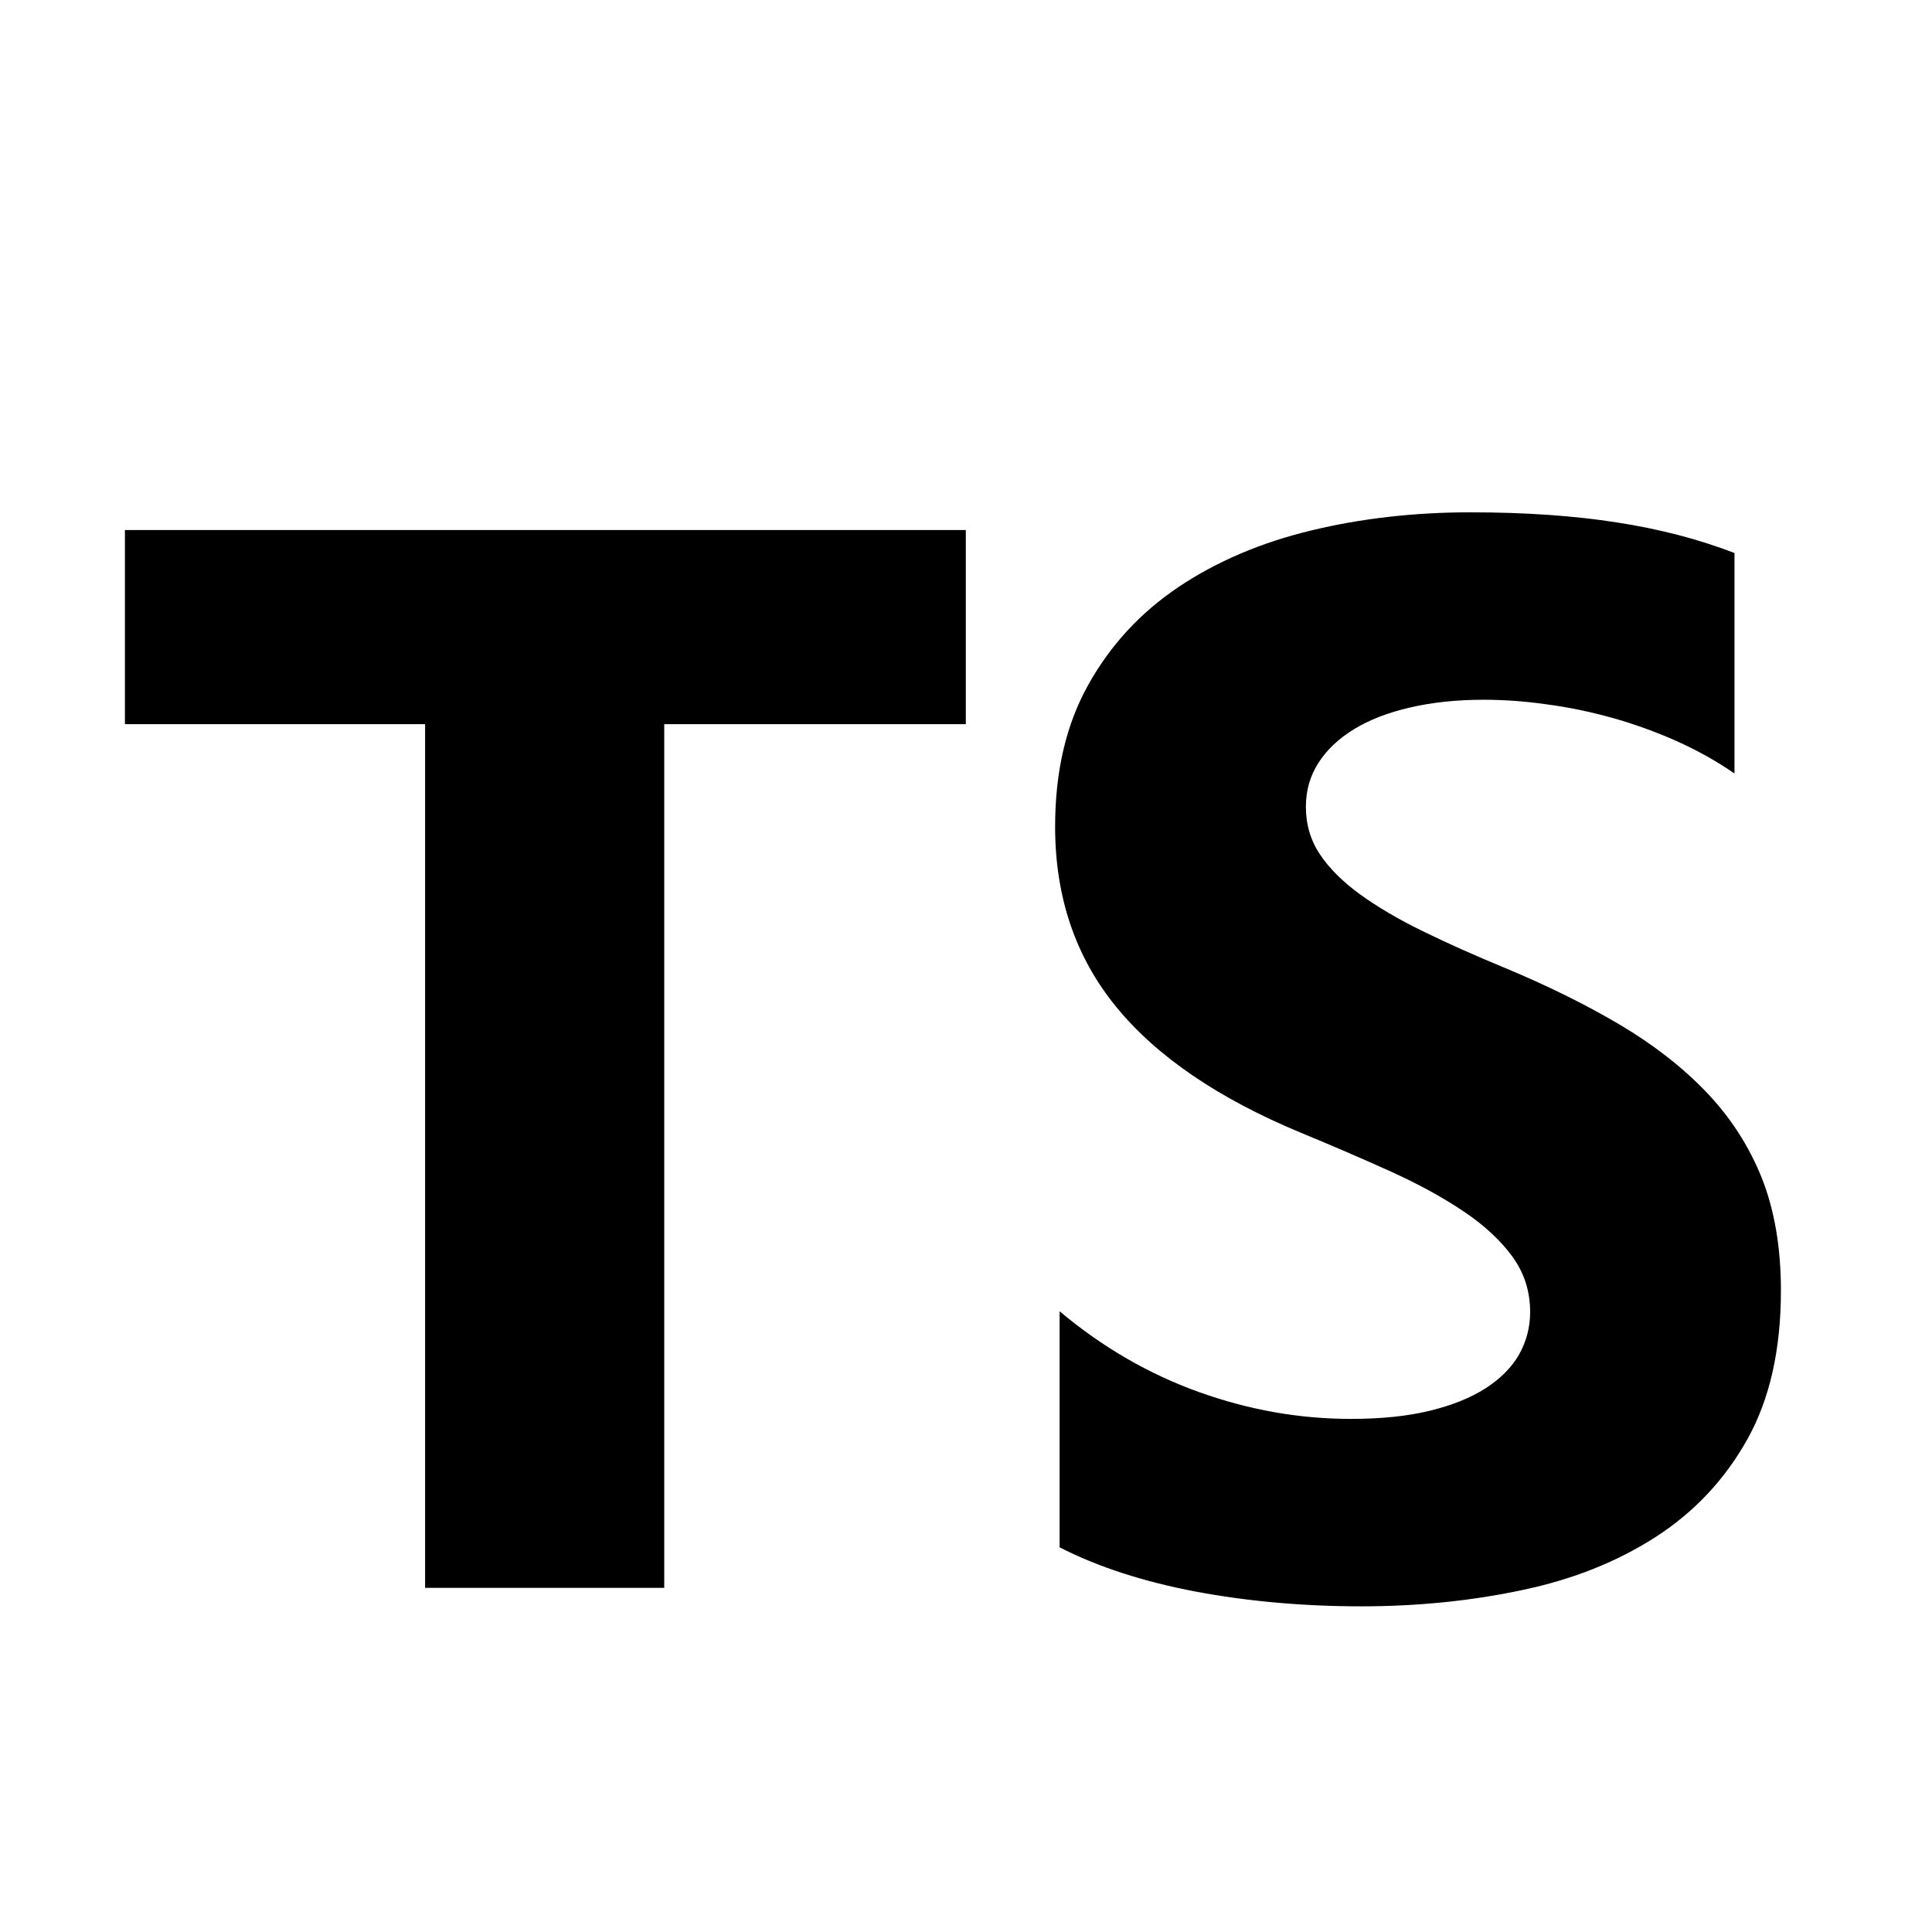
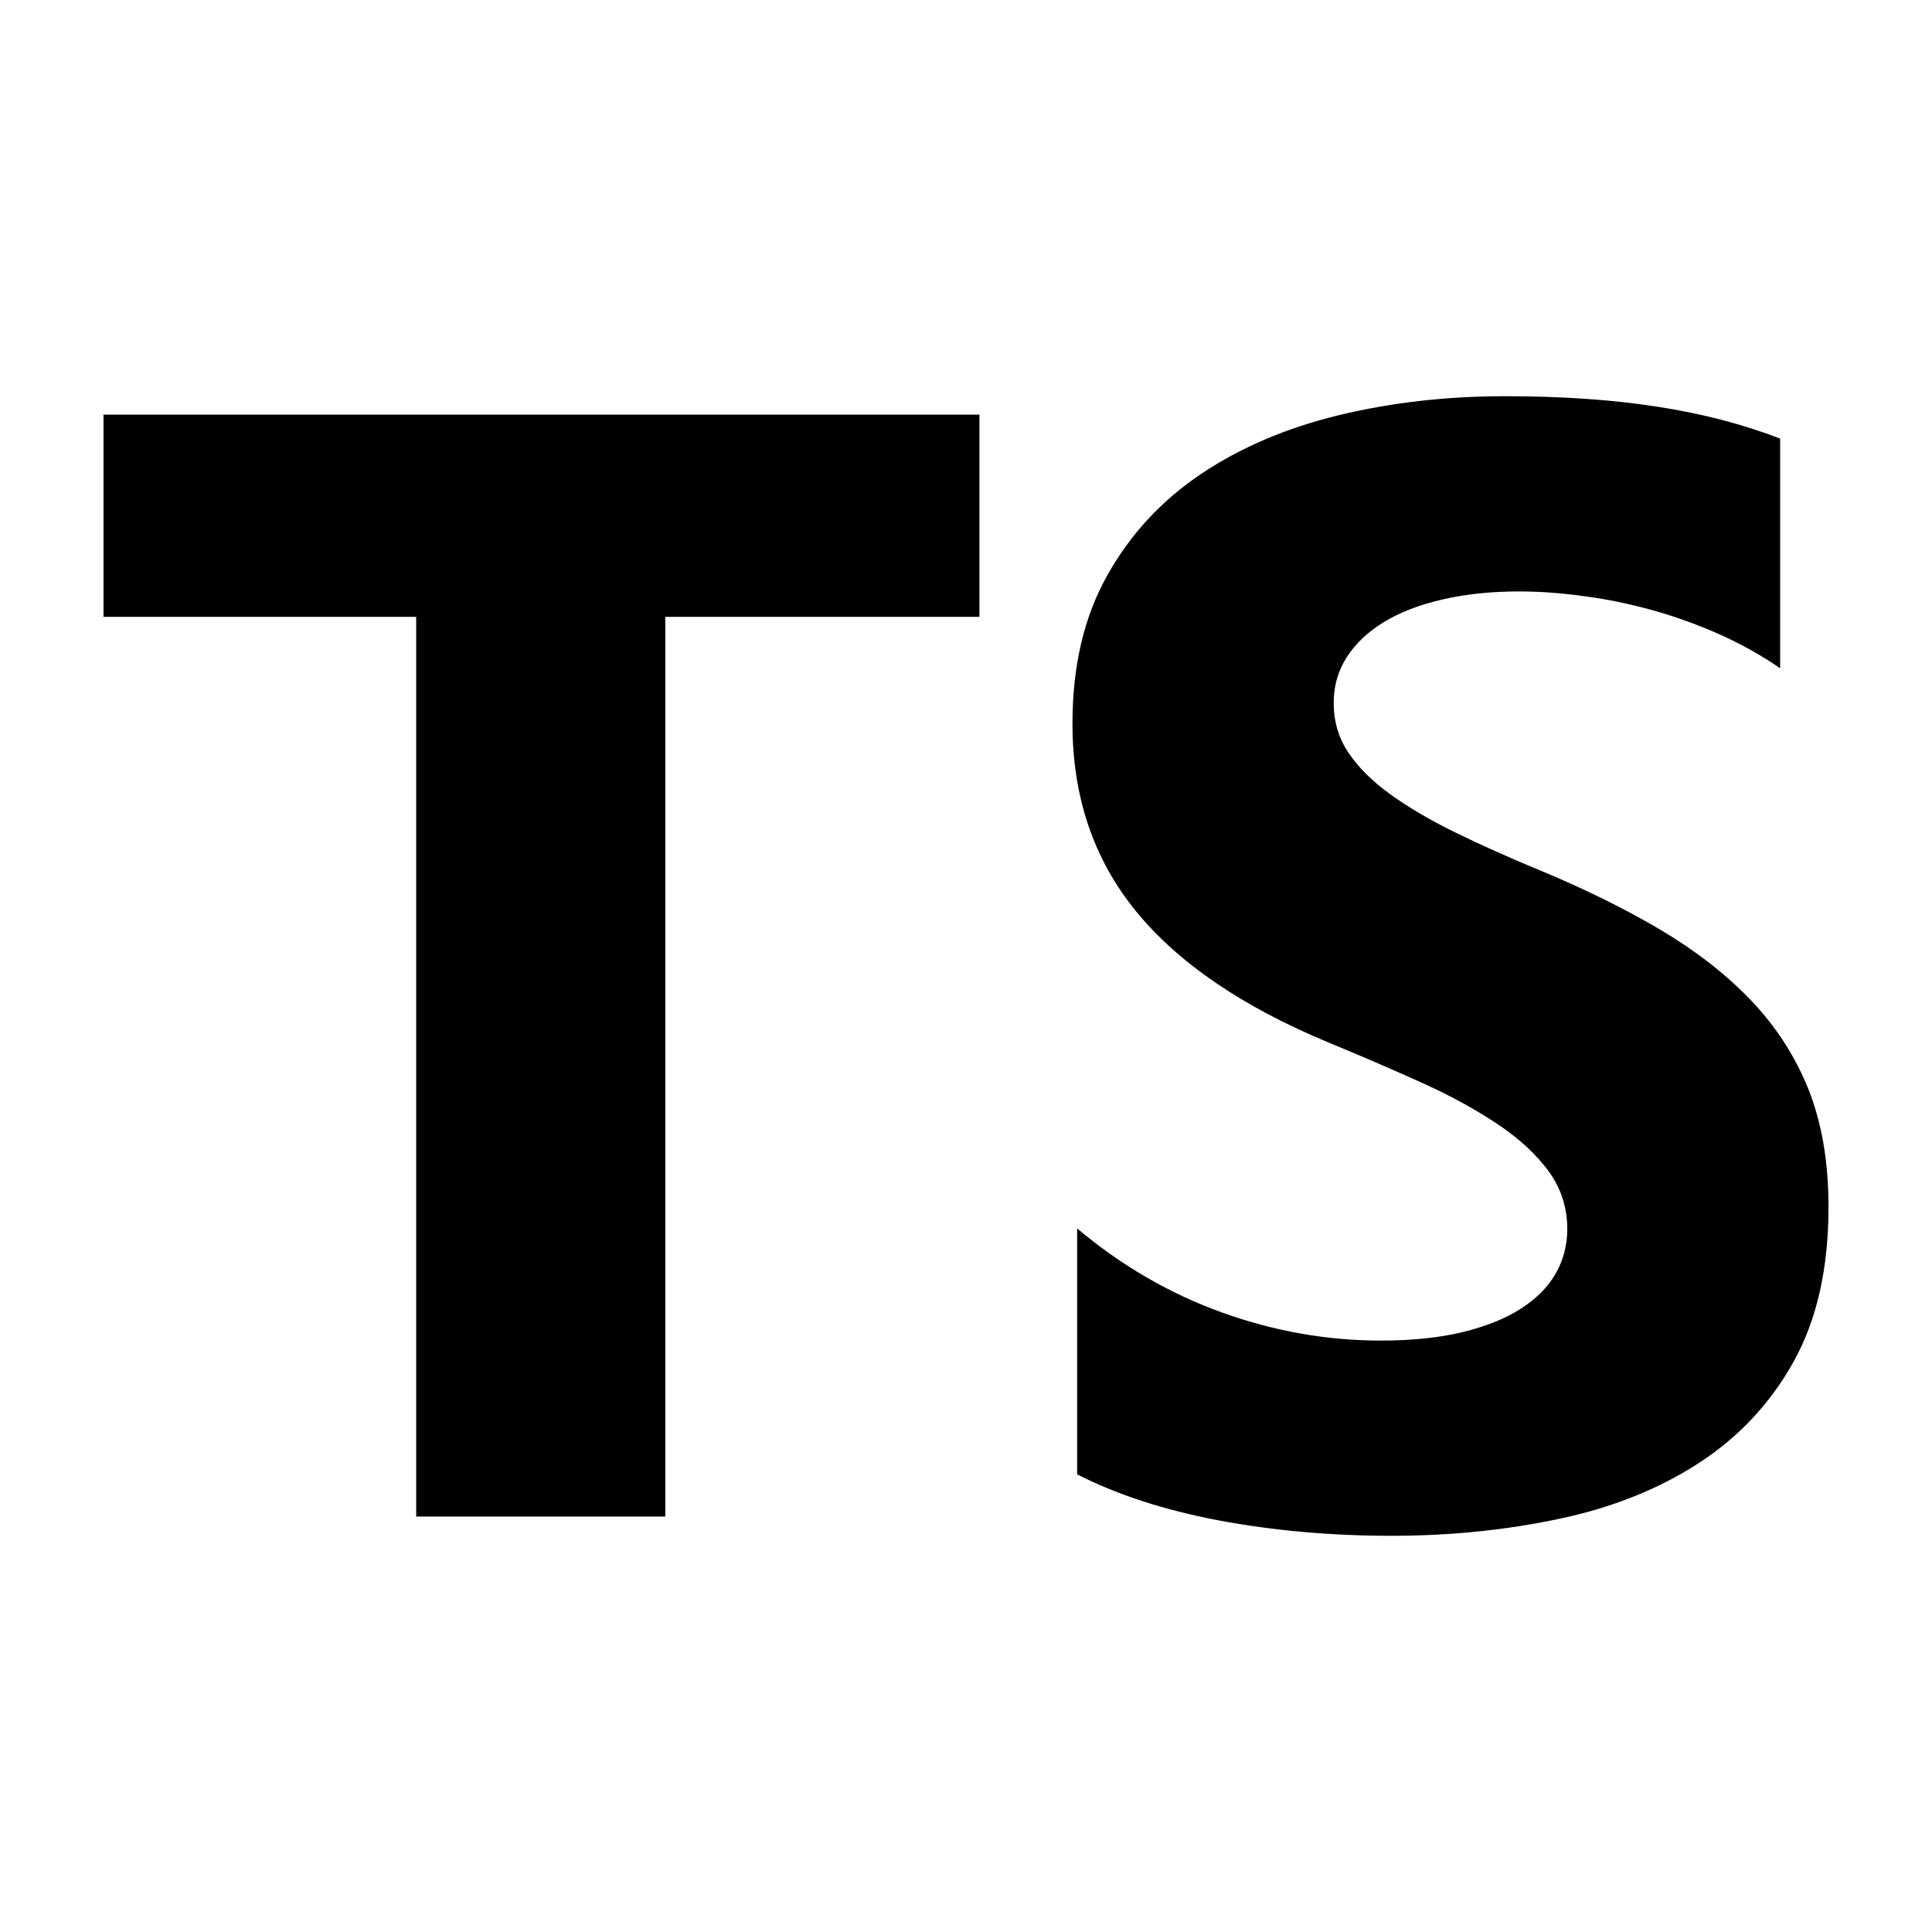
<svg xmlns="http://www.w3.org/2000/svg" viewBox="0 0 448 448">
-   <path d="M223.956 167.917h-69.93v200.28H98.573v-200.28H28.968v-45.011h194.989v45.011zm21.752 190.881v-54.734c9.9 8.319 20.667 14.55 32.297 18.728 11.633 4.174 23.37 6.228 35.254 6.228 6.951 0 12.998-.612 18.219-1.873 5.188-1.261 9.51-2.987 13.001-5.221 3.455-2.231 6.047-4.823 7.777-7.85a19.823 19.823 0 0 0 2.559-9.83c0-4.823-1.371-9.074-4.108-12.854-2.736-3.746-6.482-7.238-11.198-10.406-4.753-3.204-10.336-6.302-16.851-9.255a652.627 652.627 0 0 0-21.029-9.074c-19.159-7.957-33.455-17.718-42.85-29.24-9.399-11.523-14.115-25.42-14.115-41.733 0-12.784 2.555-23.732 7.703-32.913 5.114-9.181 12.102-16.744 20.959-22.684 8.824-5.907 19.049-10.262 30.678-13.072 11.633-2.81 23.945-4.215 36.947-4.215 12.784 0 24.089.793 33.956 2.341 9.867 1.512 18.975 3.89 27.293 7.094v51.132c-4.104-2.843-8.606-5.365-13.429-7.526a109.37 109.37 0 0 0-14.982-5.402c-5.114-1.405-10.225-2.485-15.302-3.131a102.483 102.483 0 0 0-14.44-1.047c-6.268 0-11.991.612-17.105 1.803-5.151 1.187-9.469 2.88-12.998 5.041-3.529 2.161-6.268 4.753-8.212 7.777-1.943 3.027-2.916 6.412-2.916 10.192 0 4.104 1.08 7.777 3.241 11.018 2.161 3.241 5.258 6.338 9.255 9.255 3.997 2.88 8.82 5.76 14.51 8.532 5.726 2.81 12.172 5.69 19.336 8.643 9.83 4.104 18.617 8.462 26.431 13.072 7.813 4.646 14.513 9.83 20.096 15.664 5.579 5.833 9.864 12.459 12.854 19.915 2.954 7.489 4.428 16.165 4.428 26.106 0 13.684-2.592 25.17-7.777 34.458-5.188 9.292-12.246 16.818-21.139 22.577-8.894 5.763-19.229 9.904-31.04 12.389-11.81 2.518-24.27 3.779-37.375 3.779-13.433 0-26.254-1.15-38.389-3.422-12.133-2.305-22.682-5.723-31.539-10.262z" />
+   <path d="M227.113 143.038H154.27v208.627H96.507V143.038H24V96.152h203.113v46.886zm22.66 198.834v-57.013c10.313 8.663 21.527 15.157 33.643 19.507 12.117 4.35 24.344 6.49 36.723 6.49 7.24 0 13.537-.64 18.977-1.953 5.403-1.313 9.907-3.11 13.544-5.437 3.6-2.327 6.3-5.027 8.1-8.18a20.64 20.64 0 0 0 2.667-10.24c0-5.023-1.43-9.45-4.28-13.39-2.85-3.9-6.753-7.537-11.663-10.837-4.953-3.34-10.767-6.567-17.553-9.643a693.59 693.59 0 0 0-21.907-9.45c-19.957-8.29-34.847-18.457-44.633-30.46-9.793-12.003-14.703-26.48-14.703-43.47 0-13.317 2.66-24.723 8.023-34.287 5.327-9.563 12.607-17.44 21.83-23.63 9.193-6.153 19.843-10.687 31.957-13.613 12.12-2.927 24.943-4.39 38.487-4.39 13.317 0 25.093.823 35.373 2.437 10.277 1.577 19.763 4.053 28.43 7.39v53.263c-4.277-2.96-8.967-5.59-13.99-7.84a114.33 114.33 0 0 0-15.607-5.627c-5.327-1.463-10.65-2.59-15.94-3.26-5.287-.753-10.317-1.093-15.04-1.093-6.53 0-12.49.64-17.816 1.88-5.367 1.237-9.864 3-13.54 5.25s-6.53 4.95-8.553 8.1c-2.027 3.153-3.04 6.68-3.04 10.617 0 4.277 1.126 8.1 3.376 11.477 2.25 3.377 5.477 6.603 9.64 9.64 4.163 3 9.19 6 15.117 8.89 5.963 2.927 12.676 5.927 20.14 9.003 10.24 4.273 19.394 8.813 27.533 13.617 8.137 4.84 15.117 10.24 20.933 16.317 5.81 6.073 10.273 12.977 13.39 20.743 3.077 7.8 4.61 16.84 4.61 27.193 0 14.253-2.7 26.22-8.1 35.893-5.403 9.68-12.753 17.52-22.02 23.52-9.263 6.003-20.03 10.317-32.333 12.903-12.3 2.623-25.28 3.937-38.93 3.937-13.993 0-27.35-1.197-39.99-3.563-12.641-2.401-23.631-5.961-32.855-10.691z" />
</svg>
